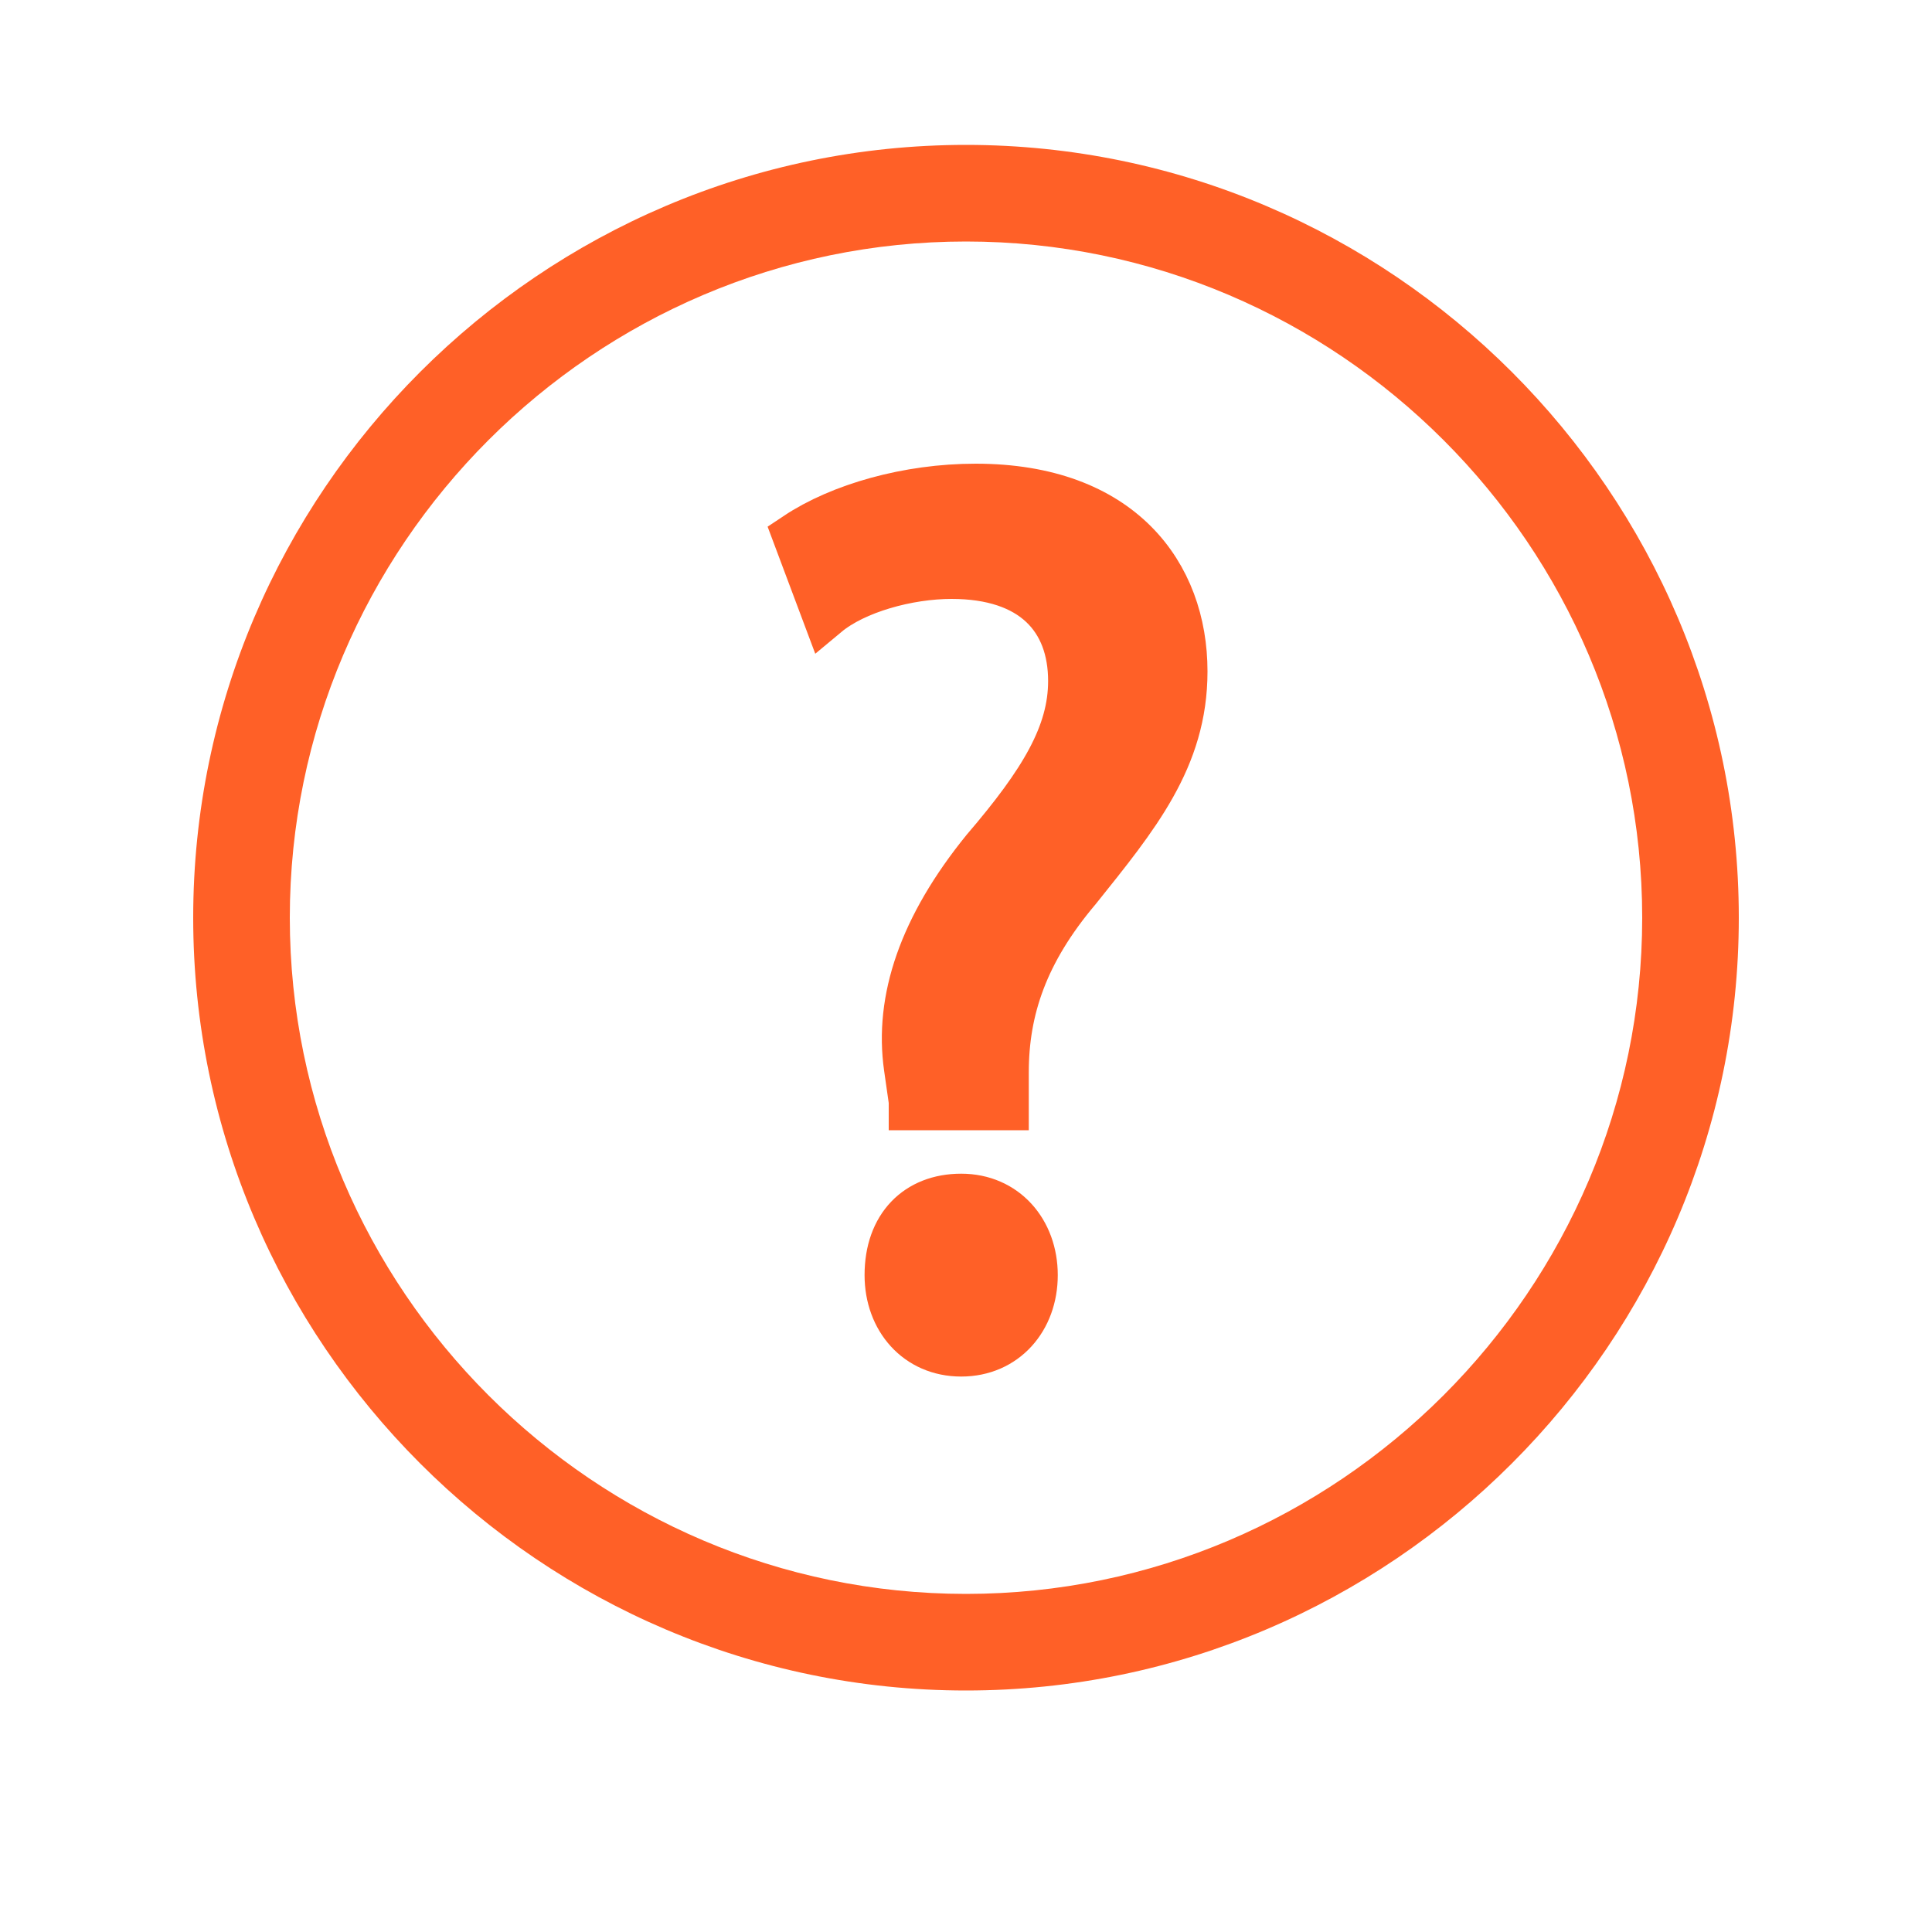
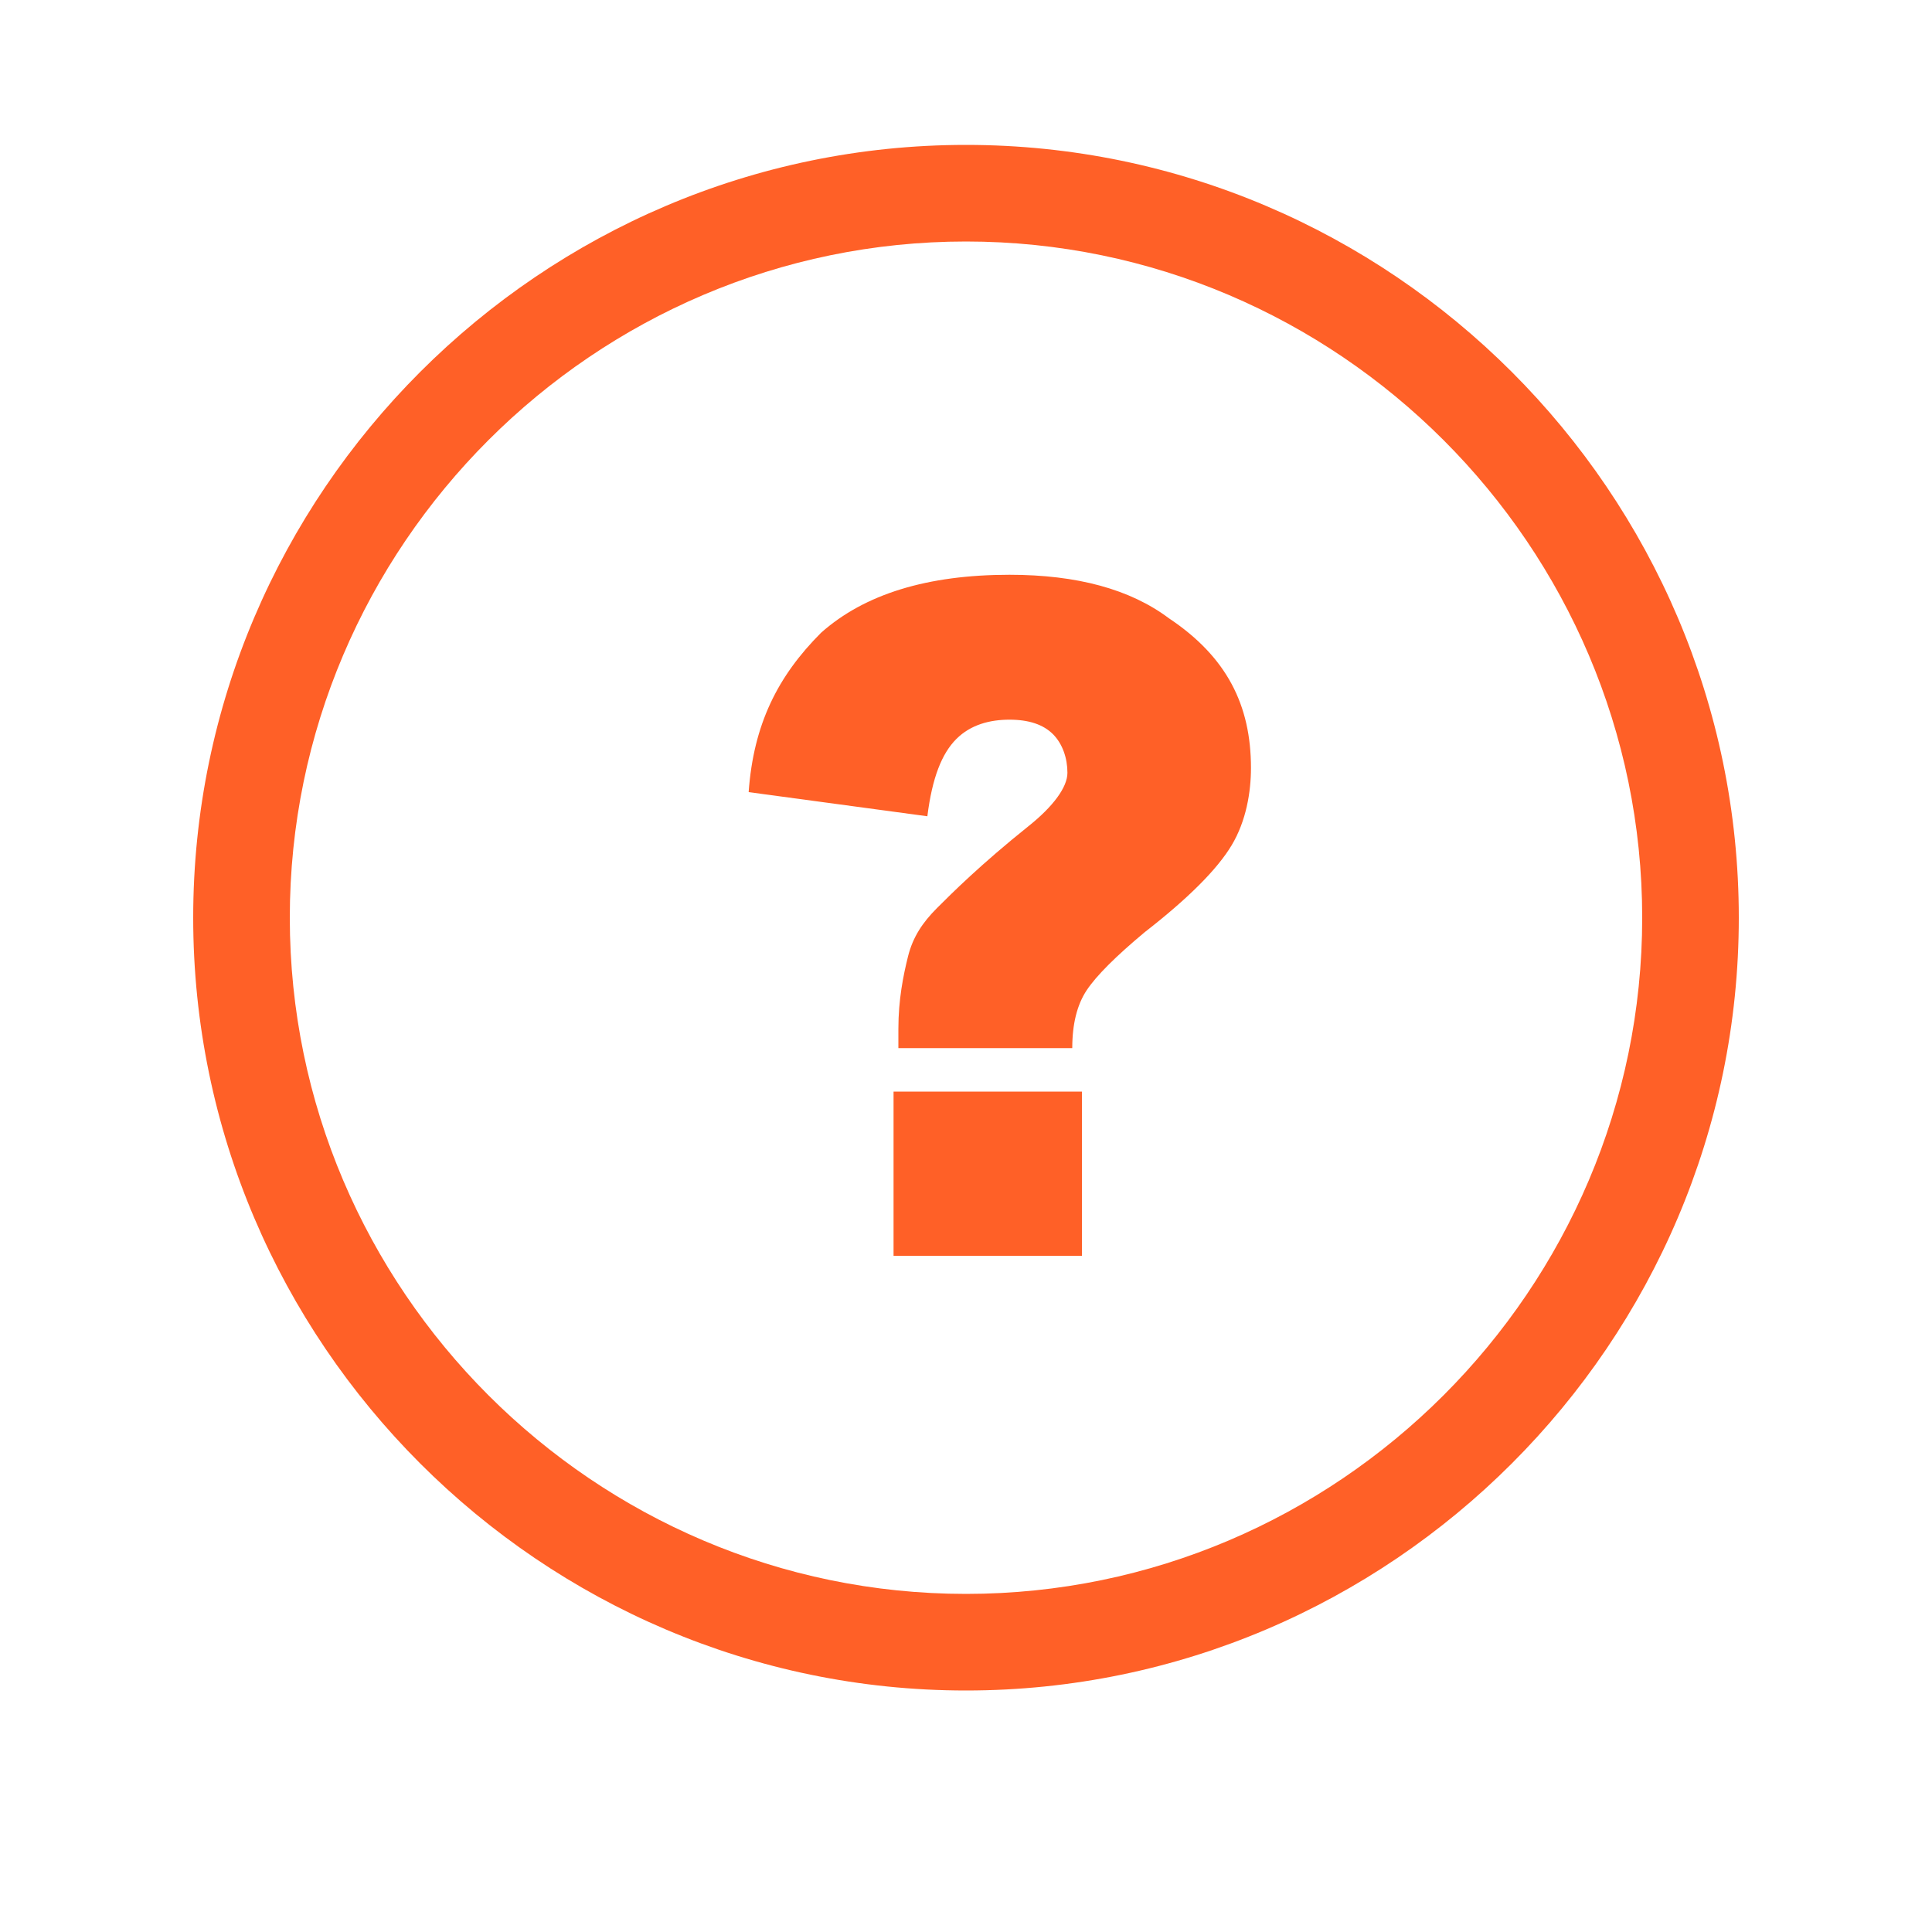
<svg xmlns="http://www.w3.org/2000/svg" version="1.1" id="Layer_1" x="0px" y="0px" viewBox="0 0 40 40" style="enable-background:new 0 0 40 40;" xml:space="preserve">
  <style type="text/css">
	.st0{fill:#FF6027;}
- 	.st1{fill:#FF6027;stroke:#FF6027;stroke-miterlimit:10;}
</style>
  <g>
    <path class="st0" d="M20,5c7.7,0,14,6.3,14,14s-6.3,14-14,14S6,26.7,6,19S12.3,5,20,5 M20,3C11.2,3,4,10.2,4,19s7.2,16,16,16   s16-7.2,16-16S28.8,3,20,3L20,3z" />
  </g>
  <g>
-     <path class="st1" d="M18.9,22.8l-0.1-0.7c-0.2-1.4,0.3-2.9,1.6-4.5c1.2-1.4,1.8-2.4,1.8-3.5c0-1.3-0.8-2.2-2.5-2.2   c-0.9,0-2,0.3-2.6,0.8l-0.6-1.6c0.9-0.6,2.3-1,3.7-1c3,0,4.3,1.8,4.3,3.8c0,1.8-1,3-2.2,4.5c-1.1,1.3-1.5,2.5-1.5,3.8l0,0.7H18.9z    M18.4,26.4c0-1,0.6-1.6,1.5-1.6s1.5,0.7,1.5,1.6c0,0.9-0.6,1.6-1.5,1.6C19,28,18.4,27.3,18.4,26.4z" />
+     <path class="st0" d="M22.2,21.7h-3.6v-0.4c0-0.6,0.1-1.1,0.2-1.5c0.1-0.4,0.3-0.7,0.6-1s0.9-0.9,1.9-1.7c0.5-0.4,0.8-0.8,0.8-1.1   c0-0.3-0.1-0.6-0.3-0.8s-0.5-0.3-0.9-0.3c-0.4,0-0.8,0.1-1.1,0.4c-0.3,0.3-0.5,0.8-0.6,1.6l-3.7-0.5c0.1-1.4,0.6-2.4,1.5-3.3   c0.9-0.8,2.2-1.2,3.9-1.2c1.4,0,2.5,0.3,3.3,0.9c1.2,0.8,1.7,1.8,1.7,3.1c0,0.5-0.1,1.1-0.4,1.6c-0.3,0.5-0.9,1.1-1.8,1.8   c-0.6,0.5-1,0.9-1.2,1.2C22.3,20.8,22.2,21.2,22.2,21.7z M18.5,22.6h3.9V26h-3.9V22.6z" />
  </g>
</svg>
